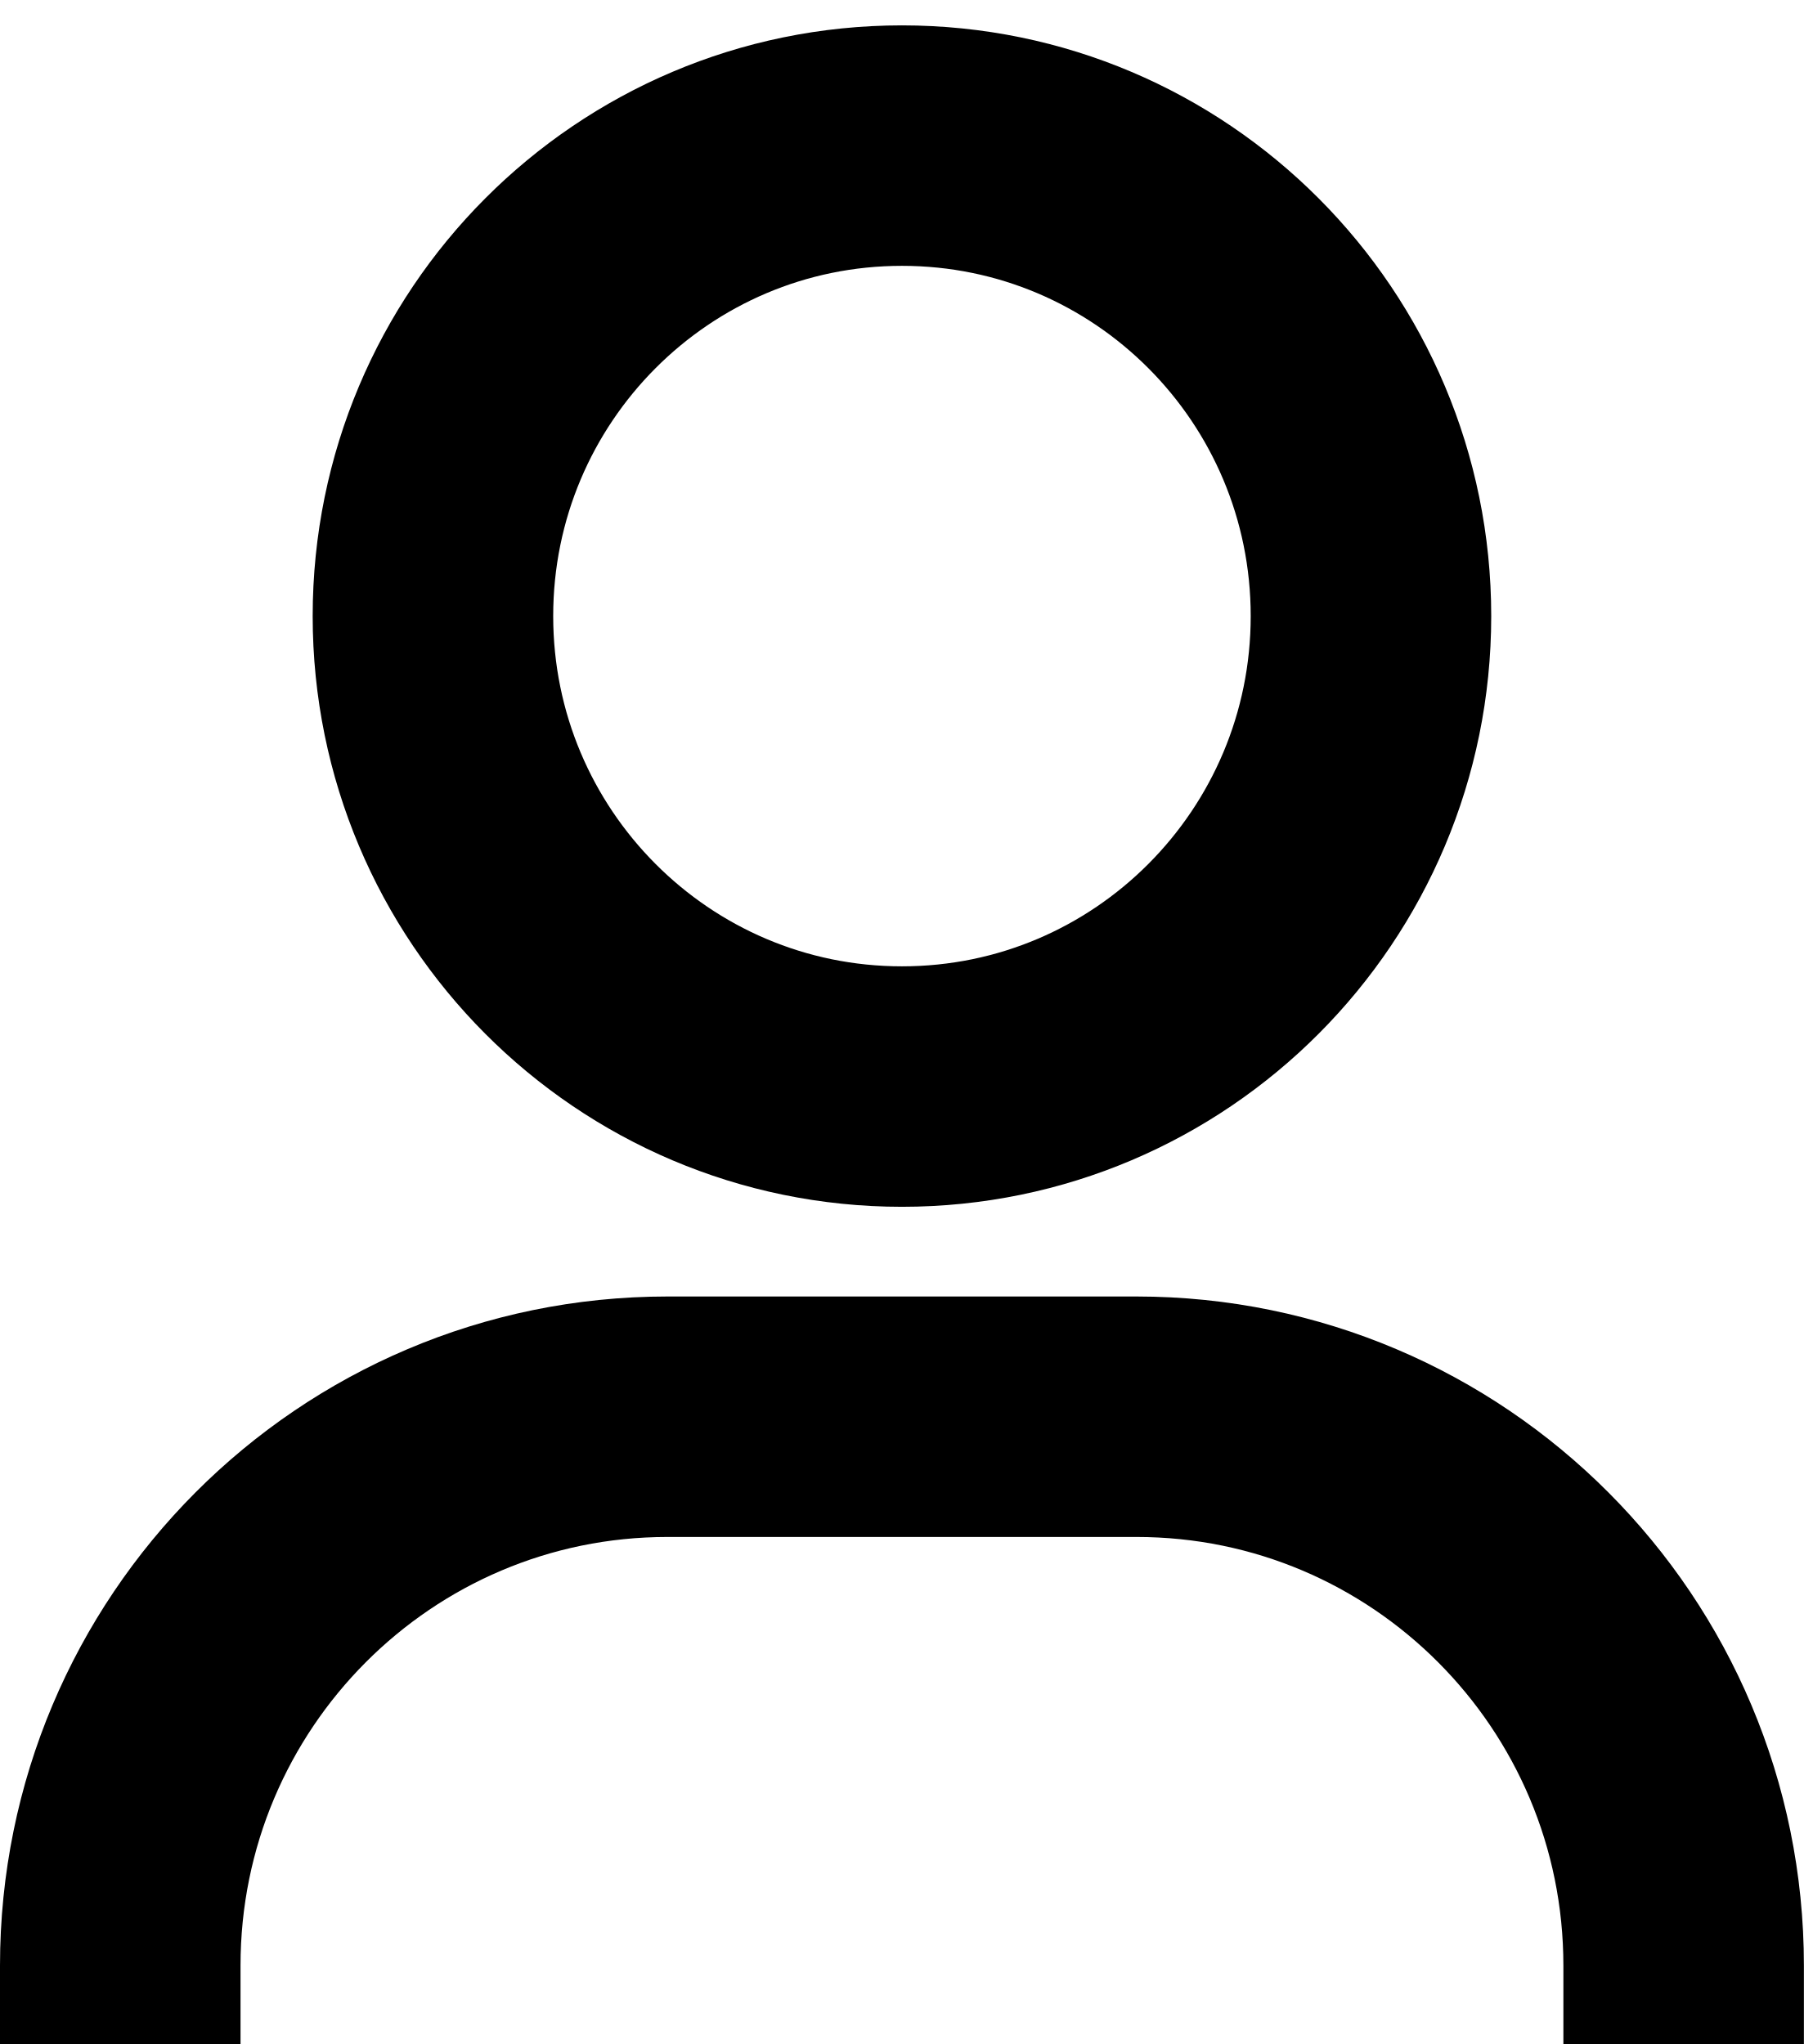
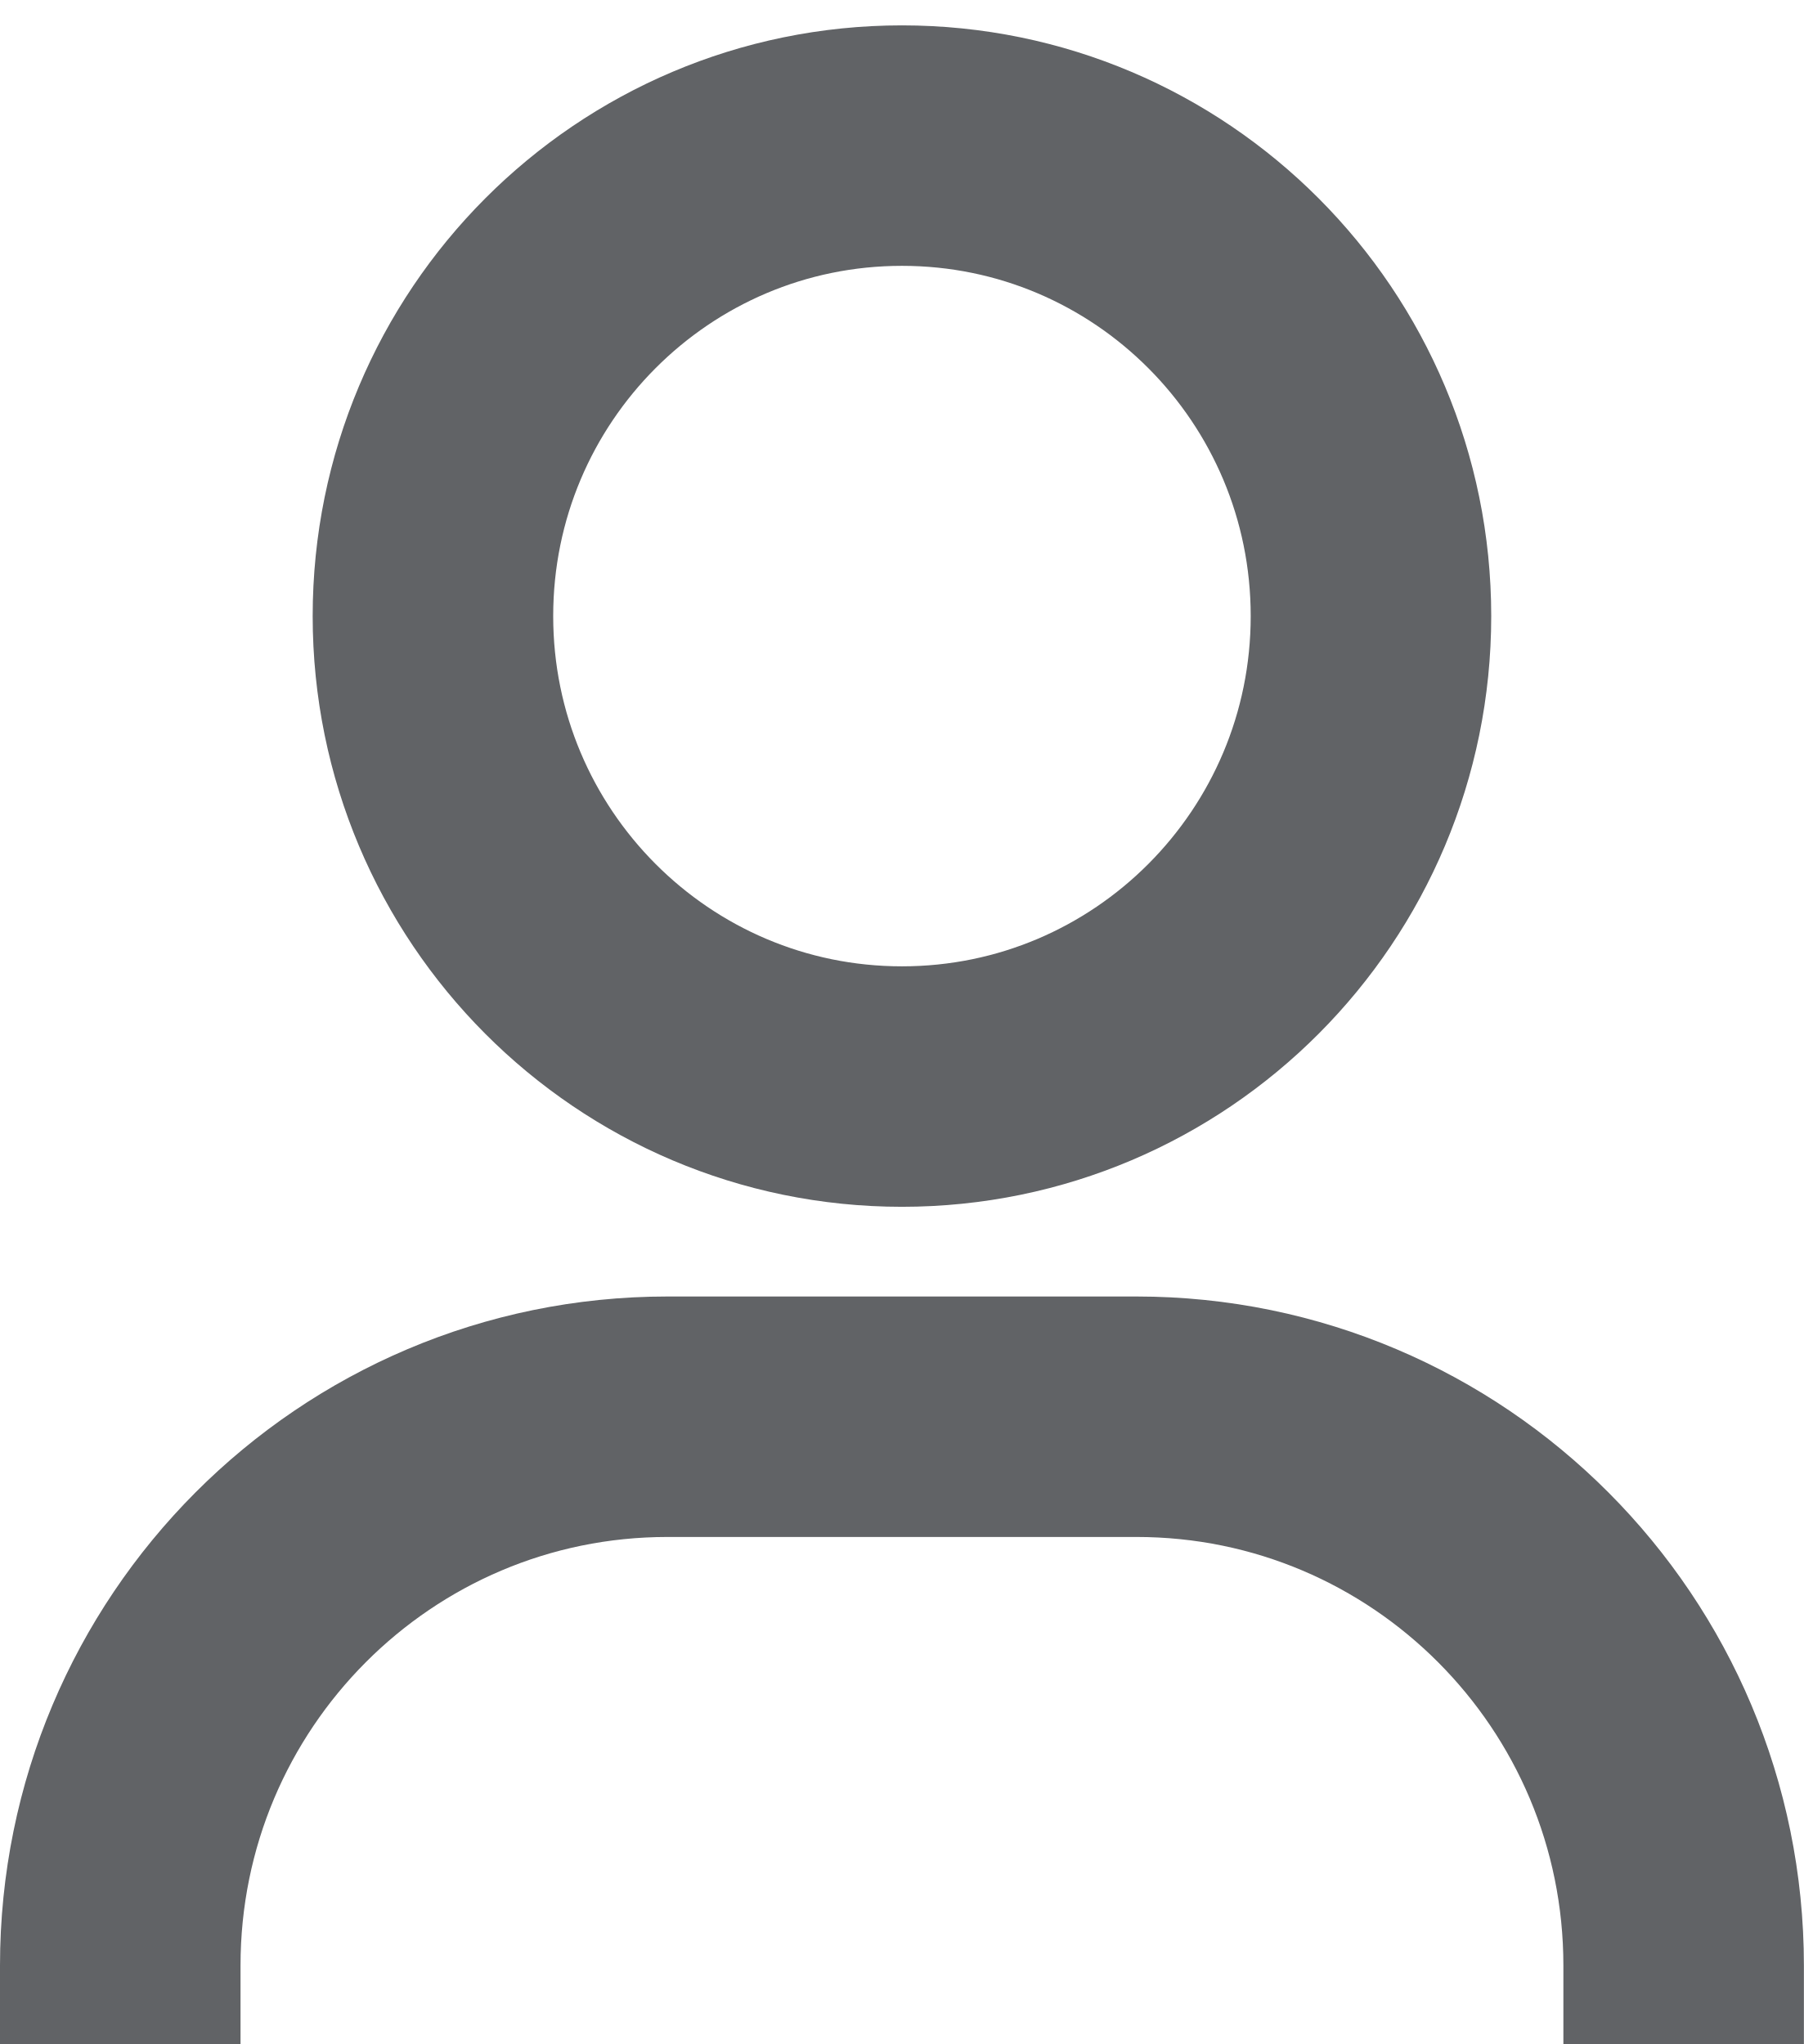
<svg xmlns="http://www.w3.org/2000/svg" width="15" height="17" viewBox="0 0 15 17" fill="none">
-   <path d="M1 17L1 16.348C1 13.826 3.037 11.783 5.55 11.783L9.45 11.783C11.963 11.783 14 13.826 14 16.348V17M11.4 5.124C11.4 7.285 9.654 9.037 7.5 9.037C5.346 9.037 3.6 7.285 3.6 5.124C3.6 2.962 5.346 1.211 7.5 1.211C9.654 1.211 11.4 2.962 11.4 5.124Z" stroke="black" stroke-width="2" />
+   <path d="M1 17L1 16.348C1 13.826 3.037 11.783 5.55 11.783L9.45 11.783C11.963 11.783 14 13.826 14 16.348V17M11.4 5.124C11.4 7.285 9.654 9.037 7.5 9.037C5.346 9.037 3.6 7.285 3.6 5.124C3.6 2.962 5.346 1.211 7.5 1.211C9.654 1.211 11.4 2.962 11.4 5.124Z" stroke="#616366" stroke-width="2" />
</svg>
